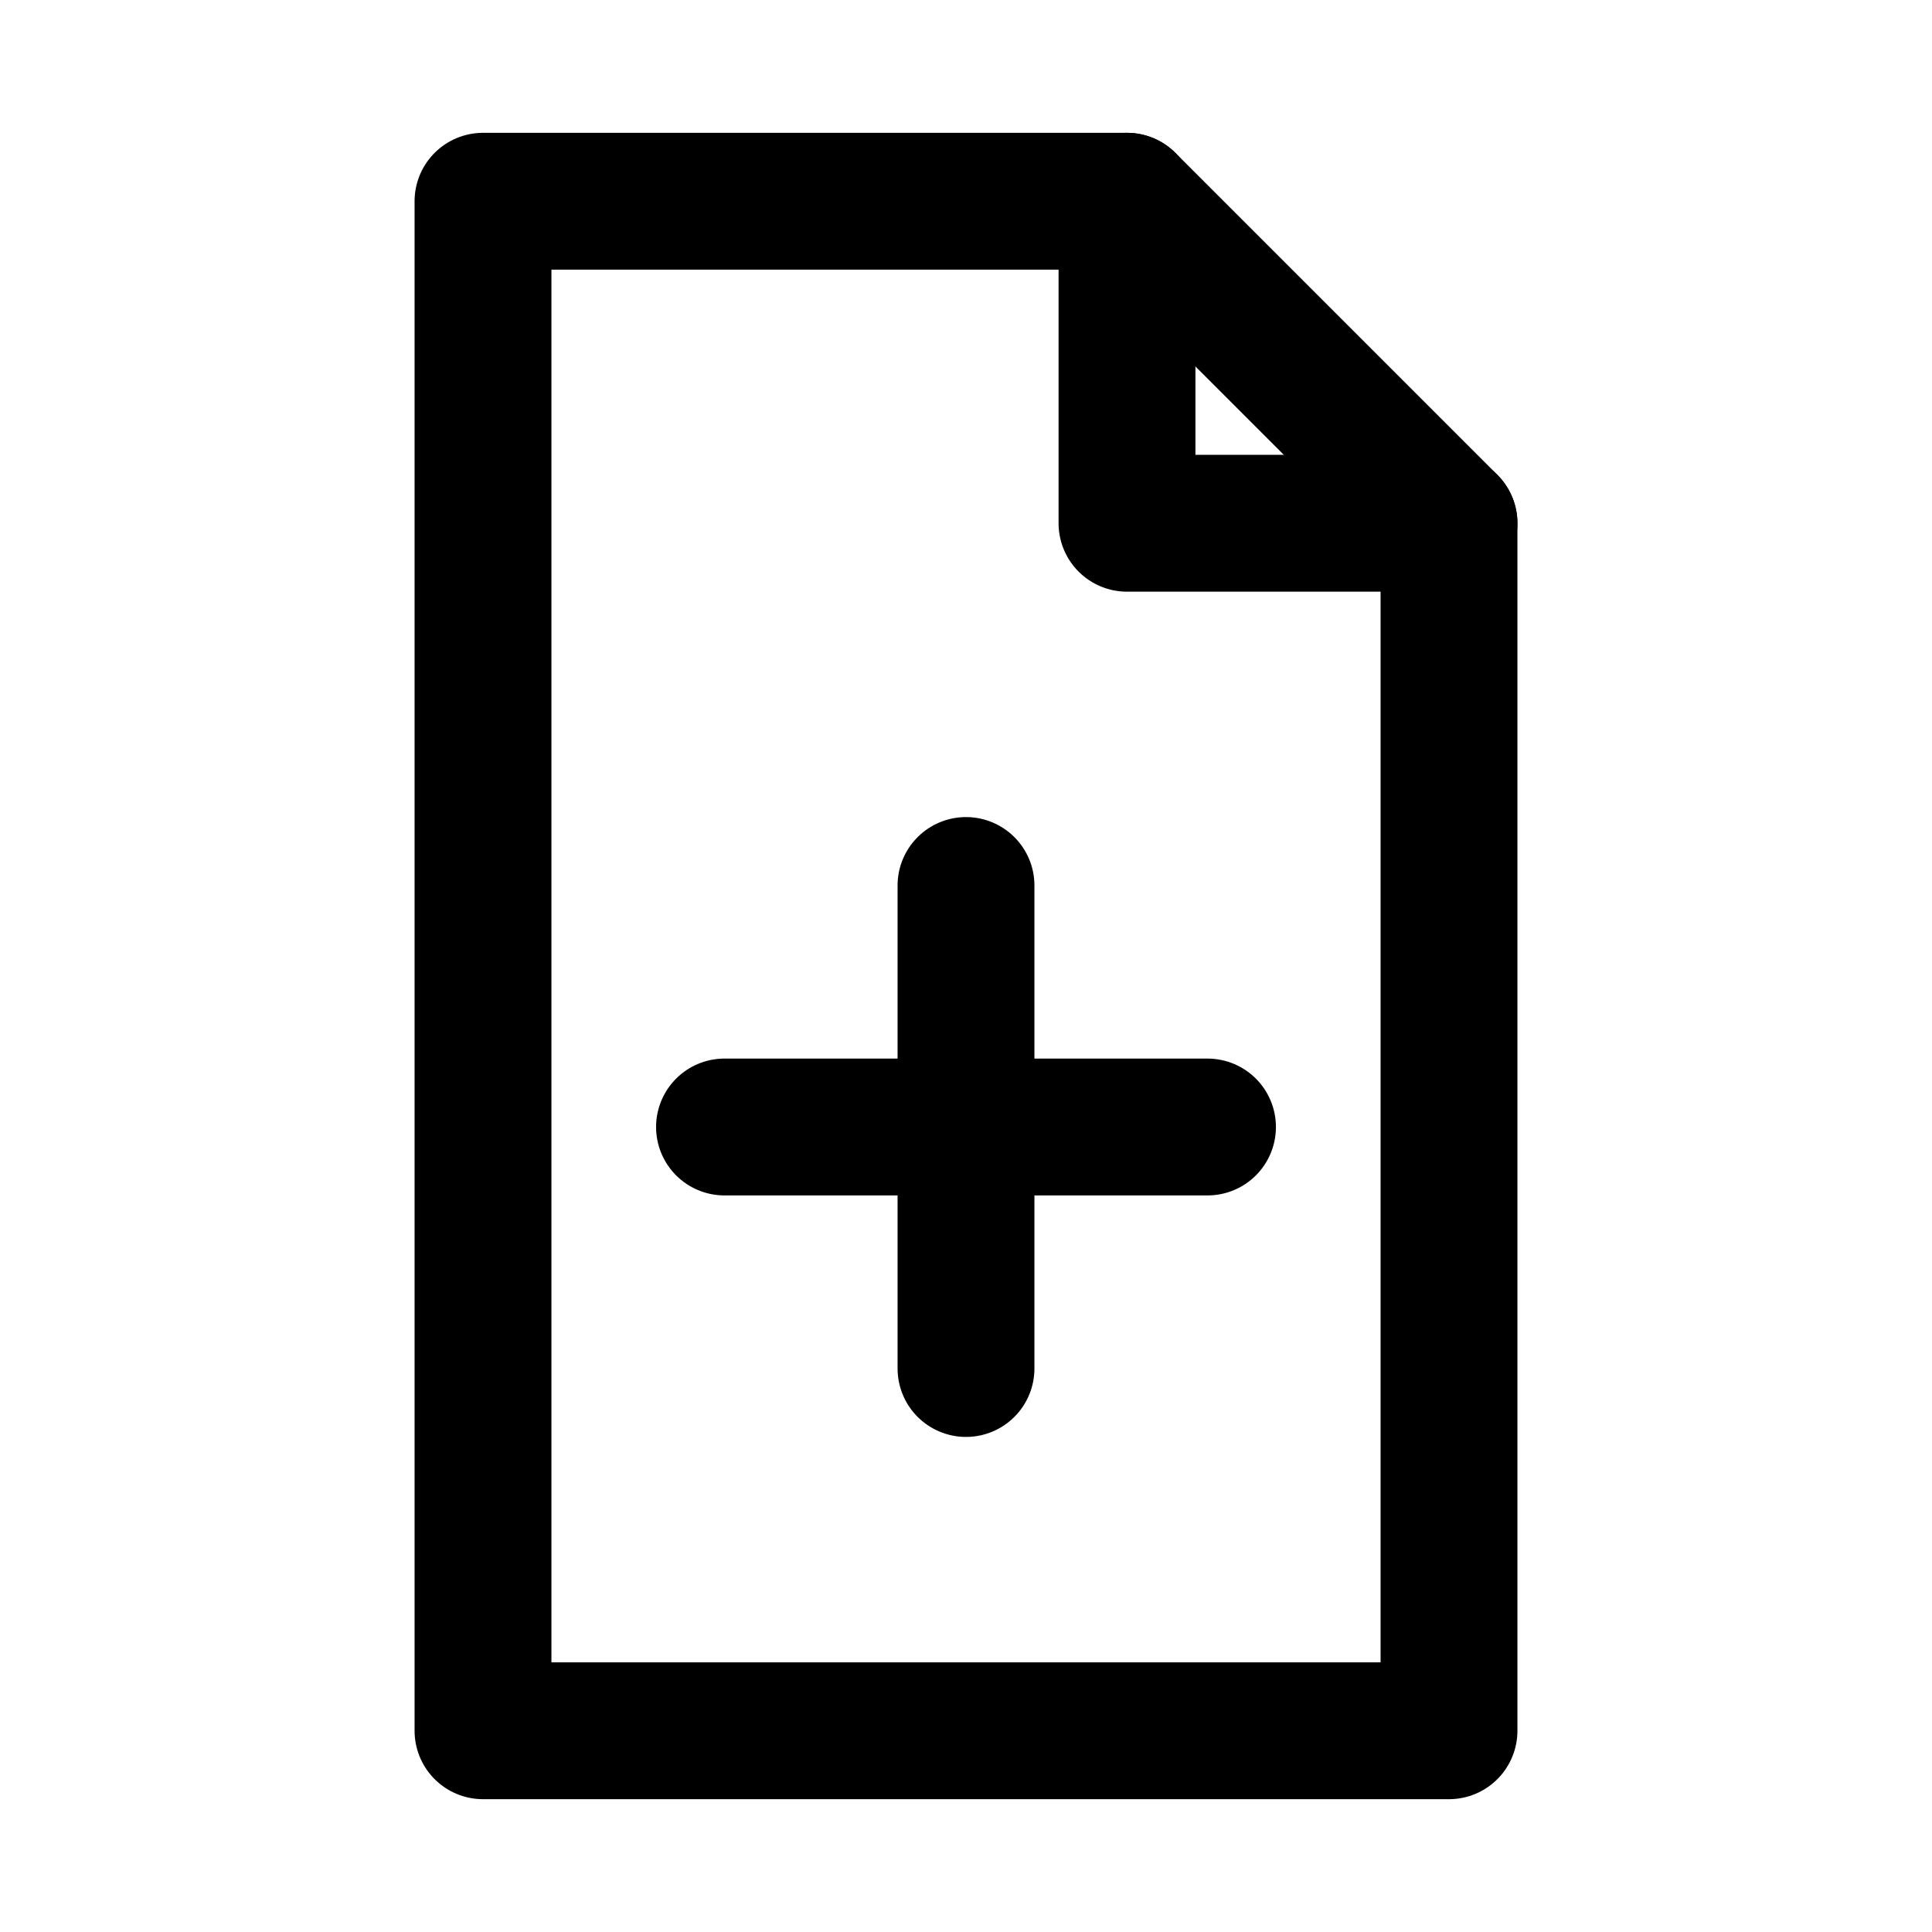
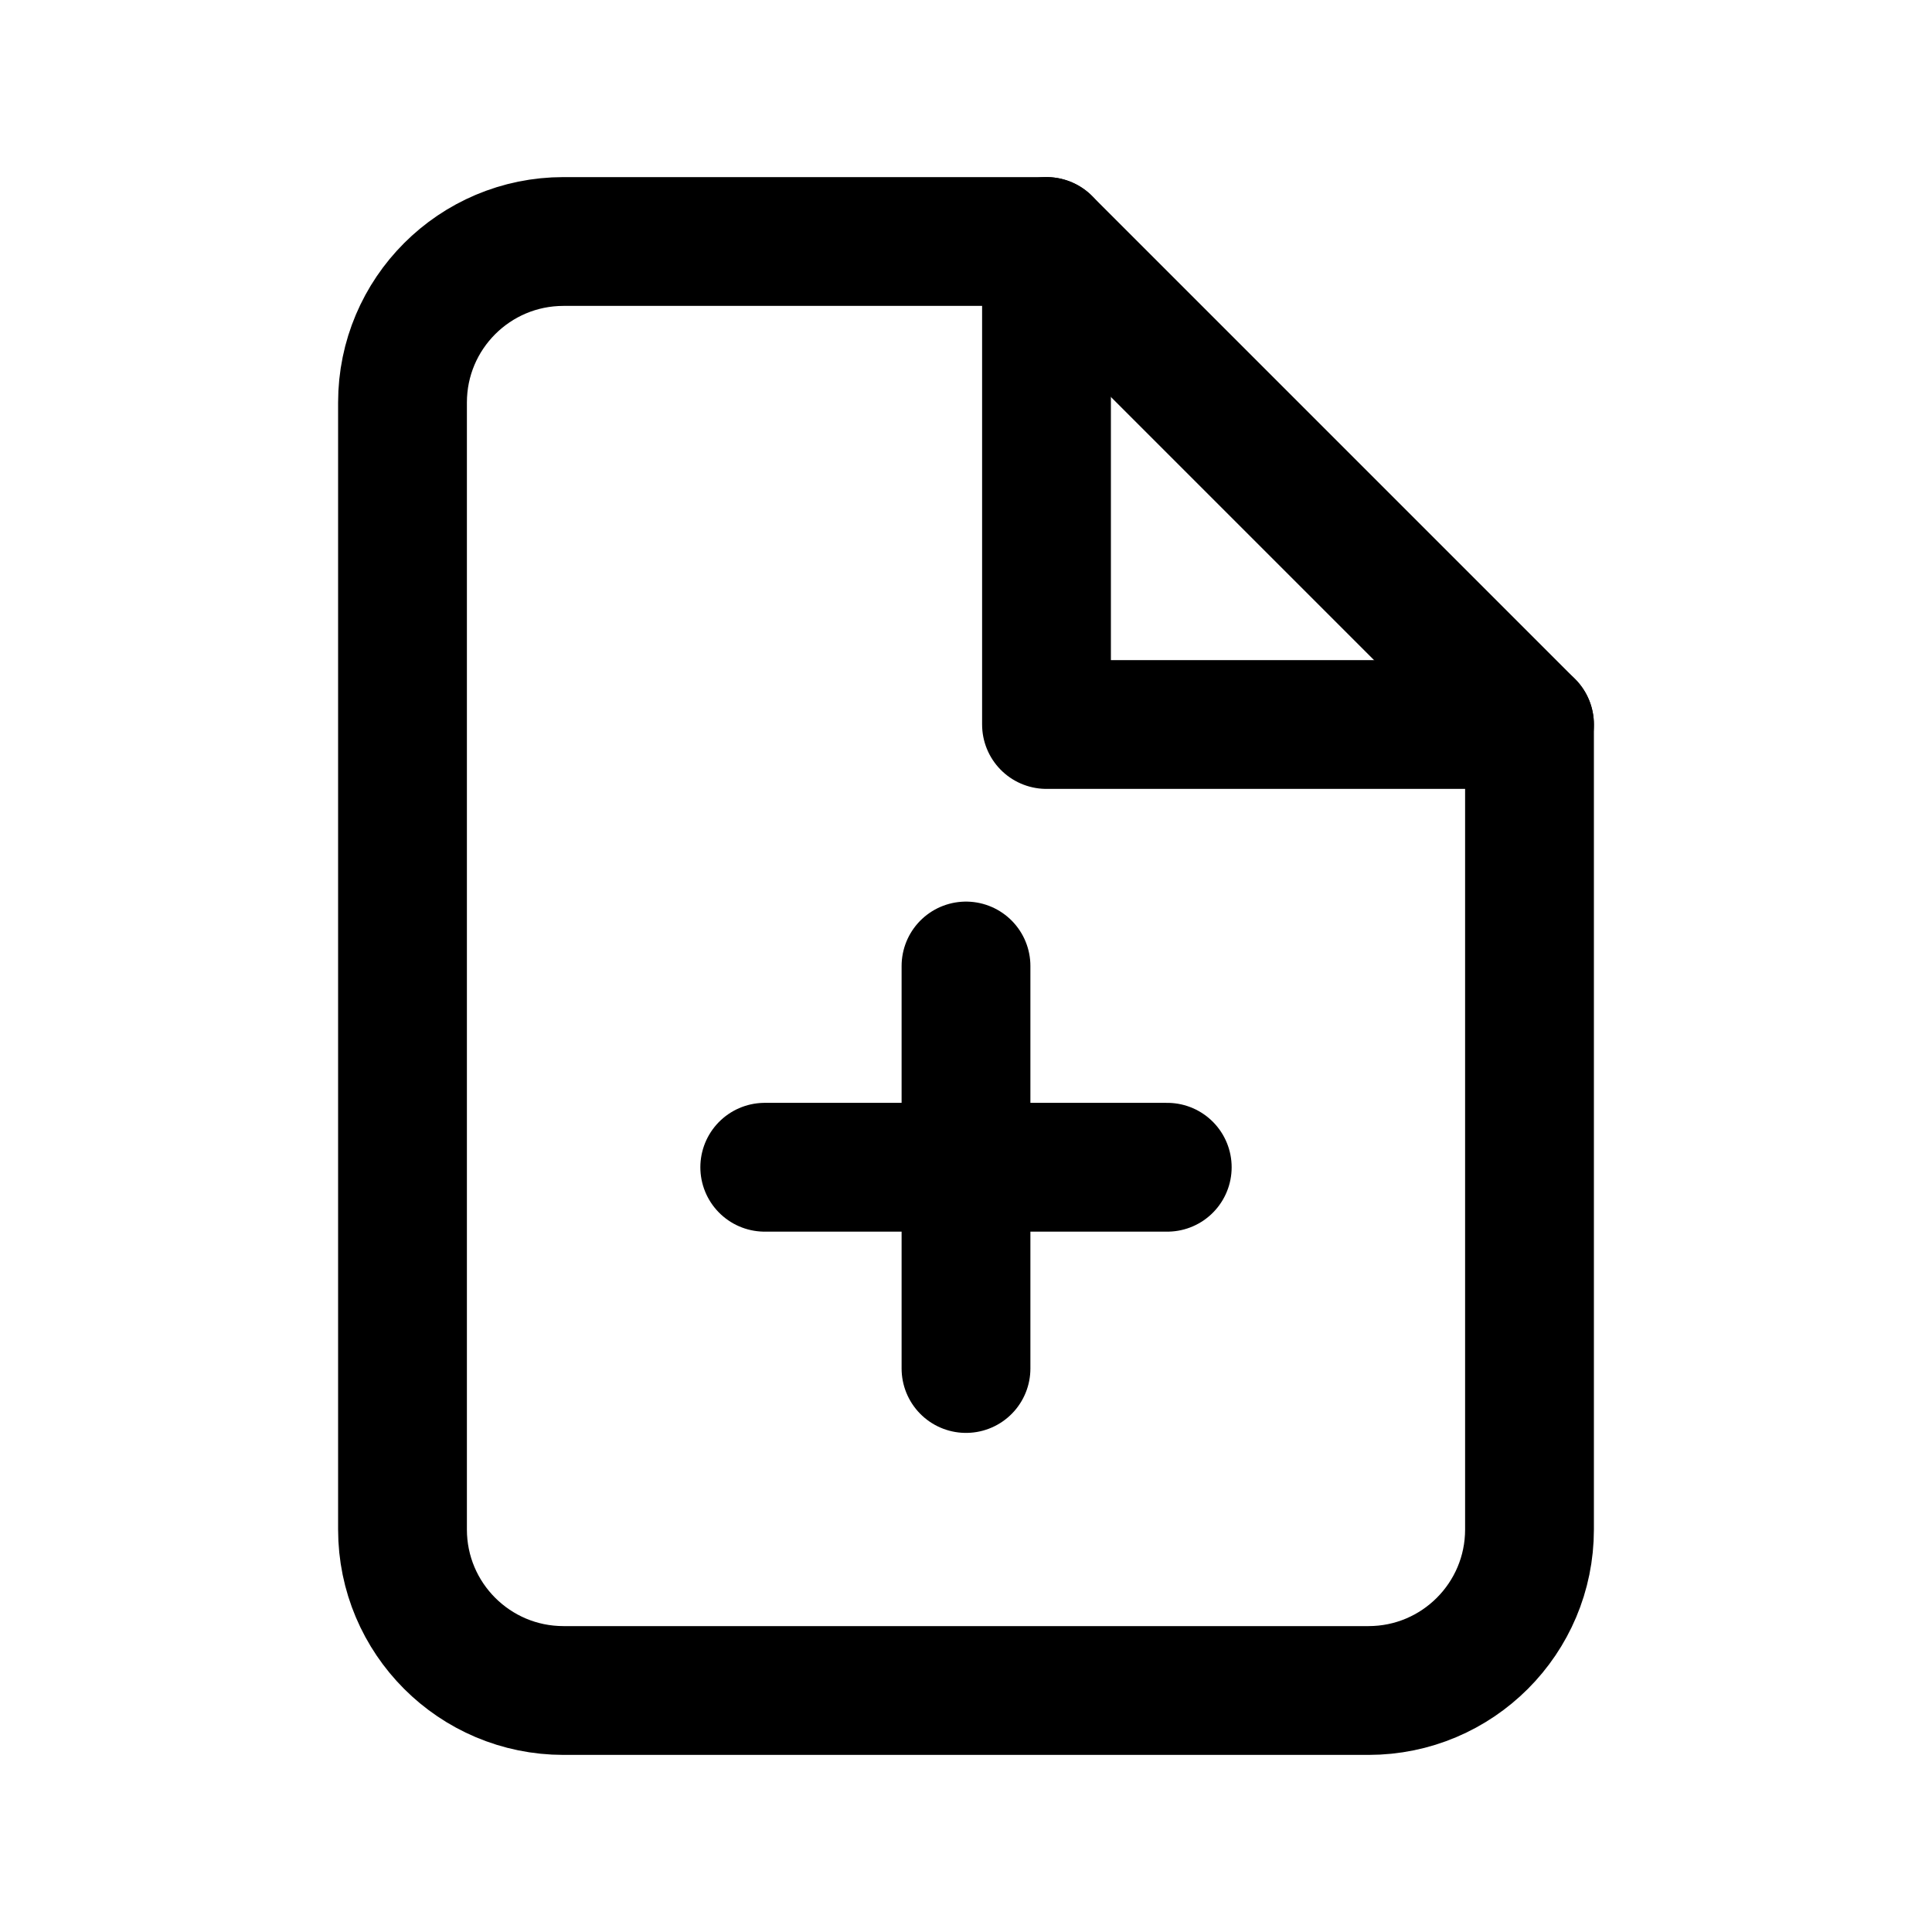
- <svg xmlns="http://www.w3.org/2000/svg" viewBox="0 0 24 24" fill="none" stroke="currentColor" stroke-width="1.7" stroke-linecap="round" stroke-linejoin="round">
-   <path d="M6 2.5h8l4 4v15H6z" />
-   <path d="M14 2.5v4h4" />
-   <path d="M12 11v6M9 14h6" />
+ <svg xmlns="http://www.w3.org/2000/svg" viewBox="0 0 24 24" fill="none" stroke="currentColor" stroke-width="1.6" stroke-linecap="round" stroke-linejoin="round">
+   <path d="M13 3H7a2 2 0 0 0-2 2v14a2 2 0 0 0 2 2h10a2 2 0 0 0 2-2V9z" />
+   <path d="M13 3v6h6" />
+   <path d="M12 12v5M9.5 14.5h5" />
</svg>
